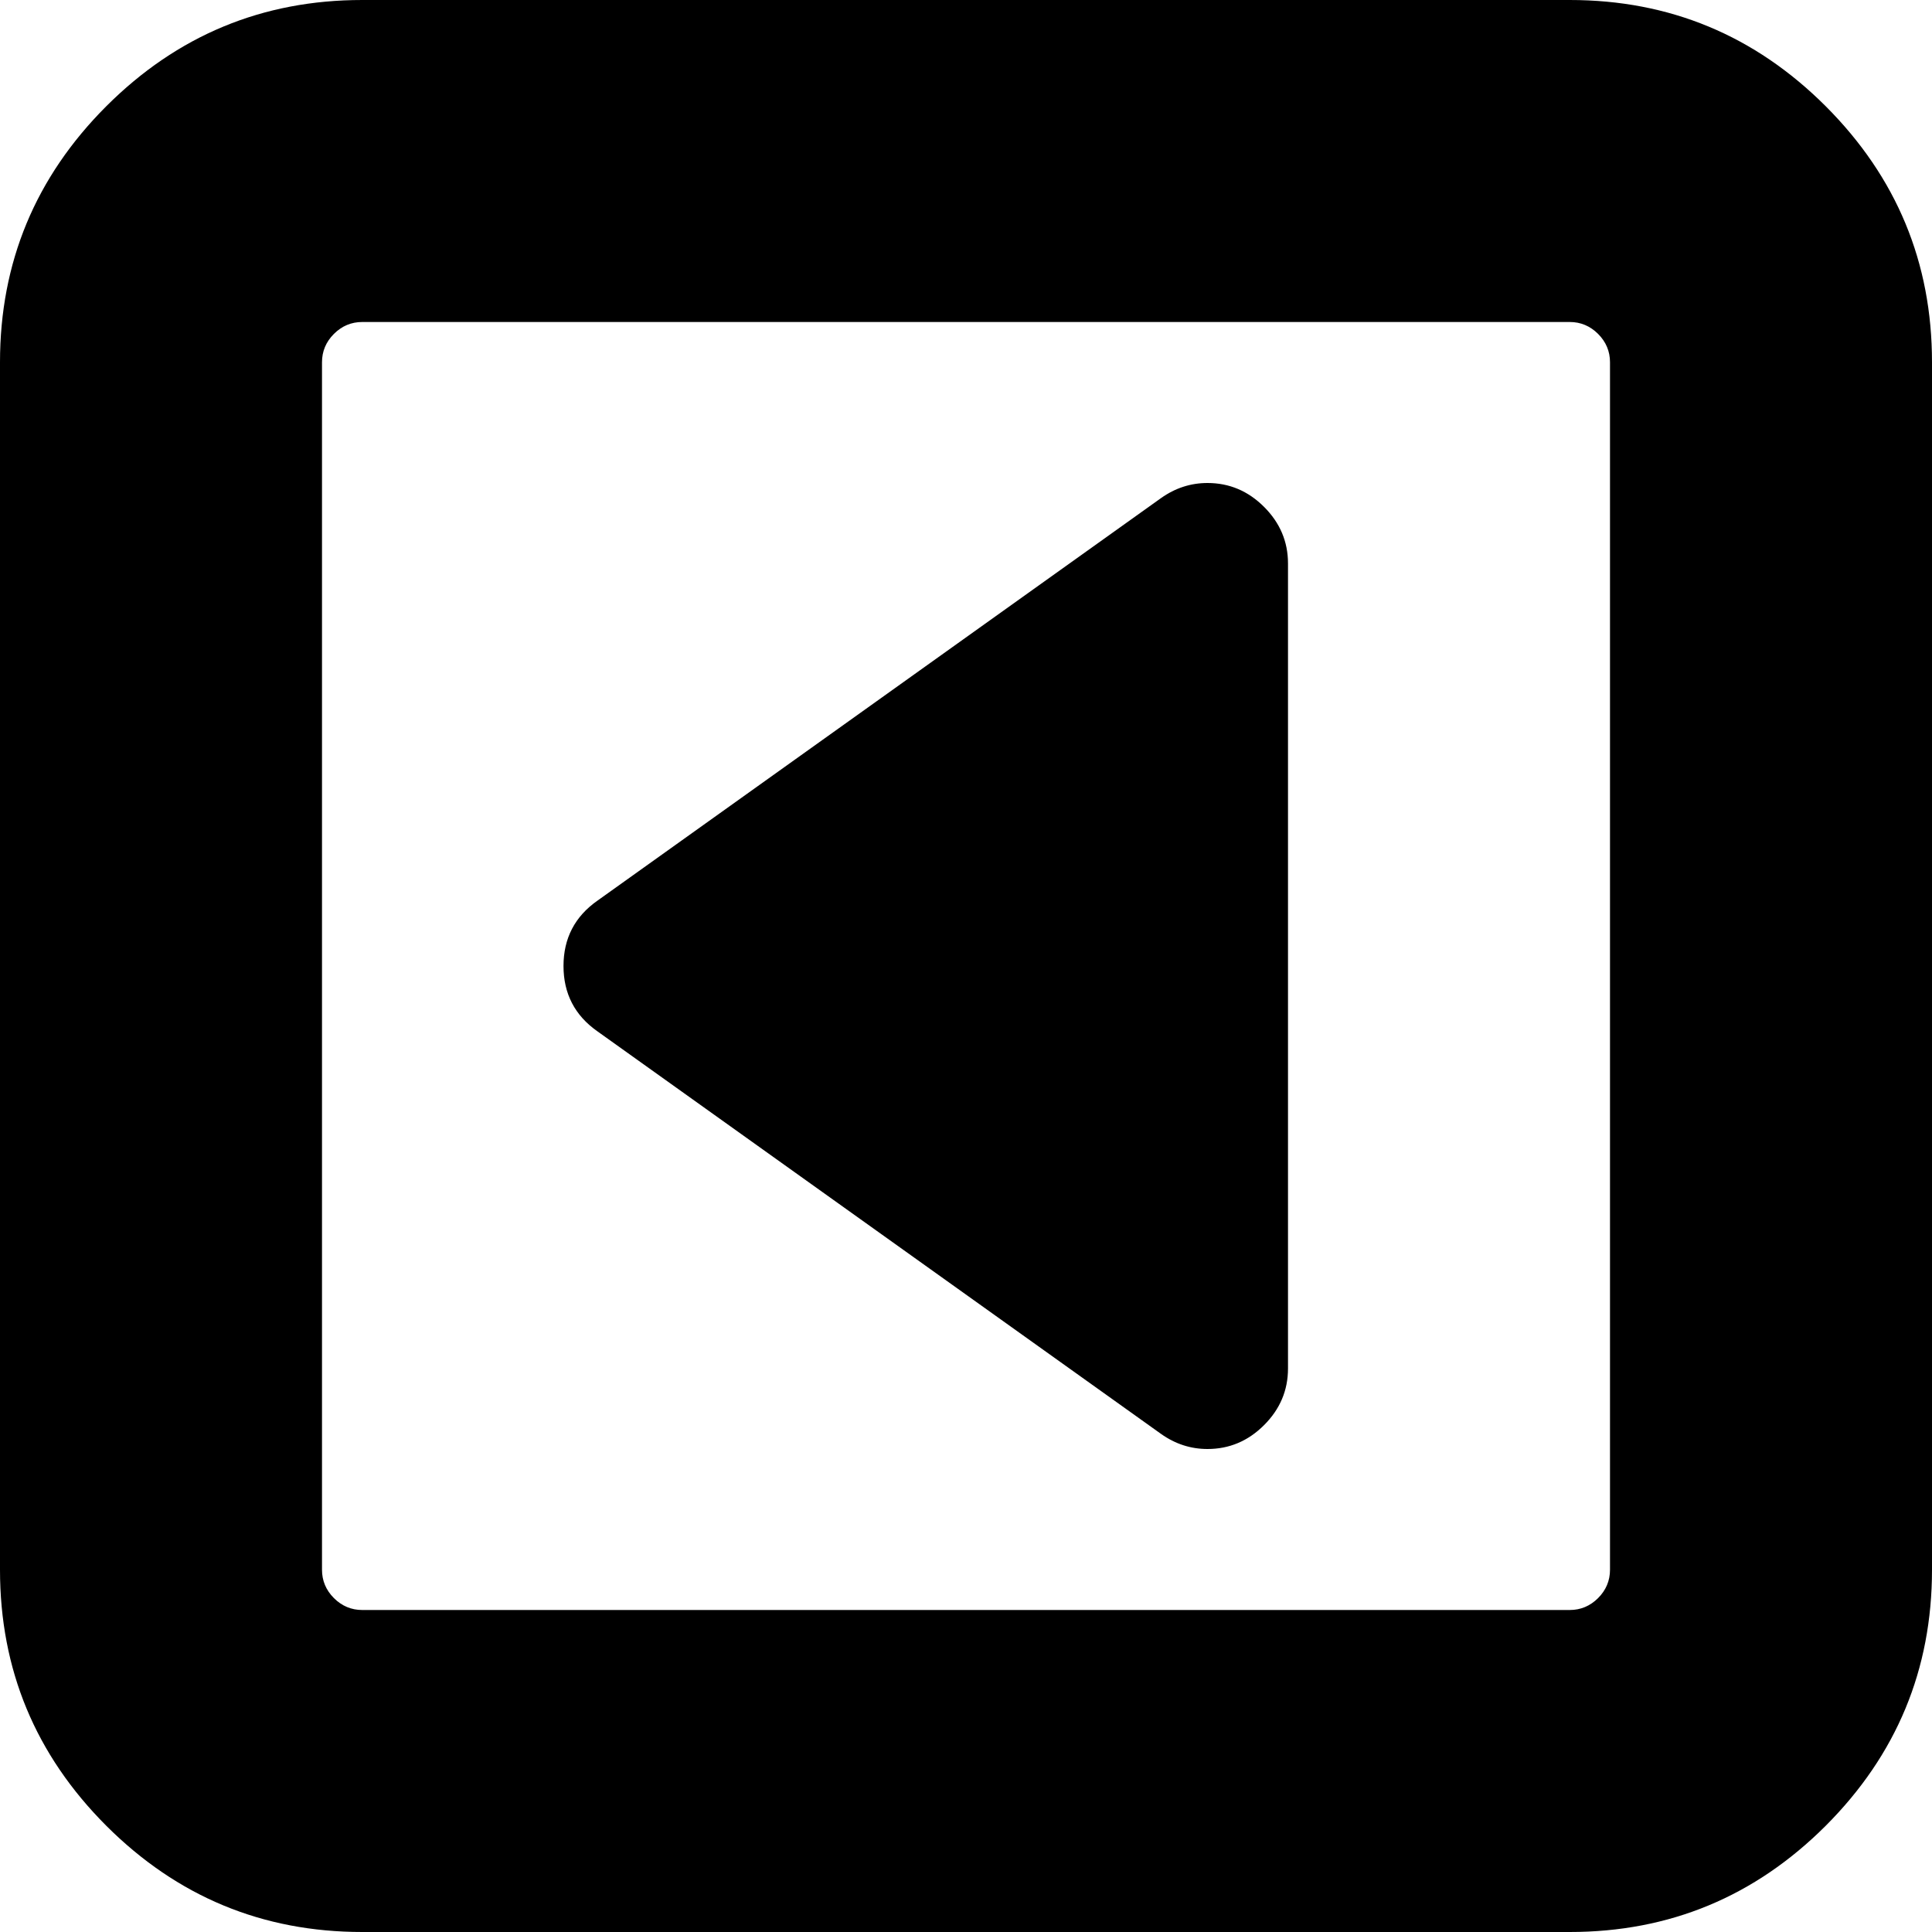
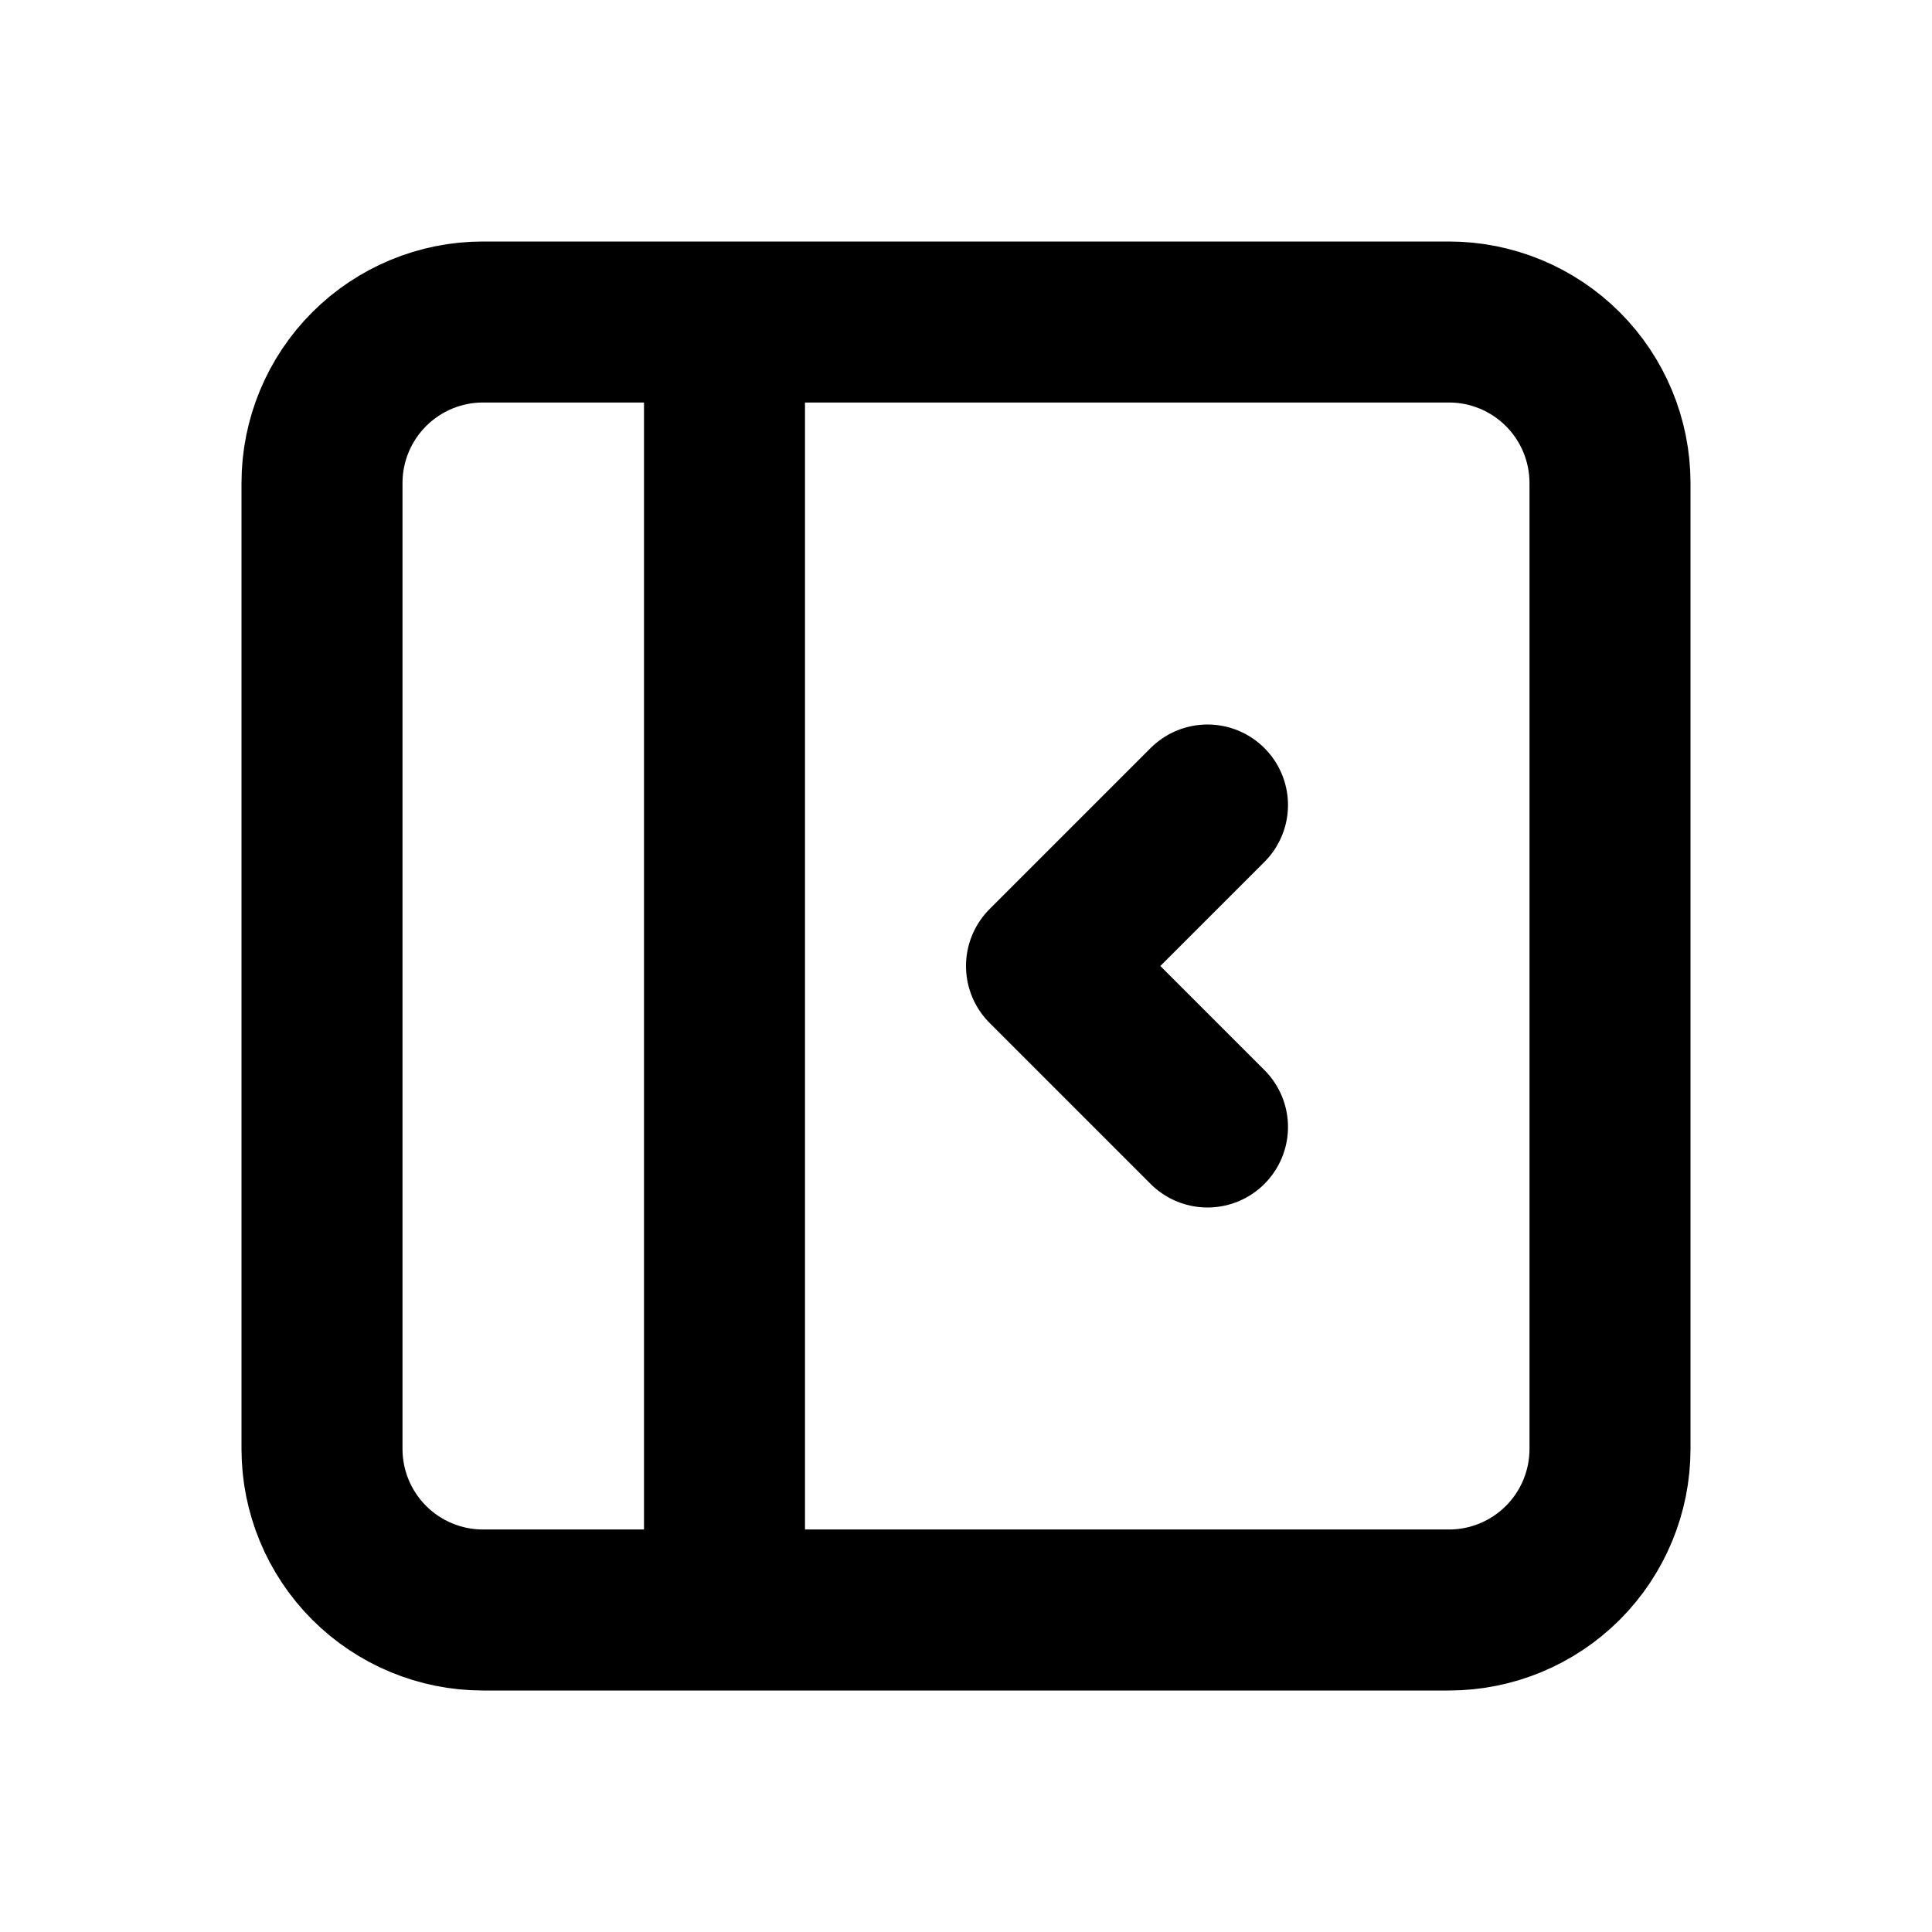
<svg xmlns="http://www.w3.org/2000/svg" width="24" height="24" viewBox="0 0 24 24" fill="none">
-   <path d="M16 7V17C16 17.271 15.901 17.505 15.703 17.703C15.505 17.901 15.271 18 15 18C14.792 18 14.599 17.938 14.422 17.812L7.422 12.812C7.141 12.615 7 12.344 7 12C7 11.656 7.141 11.385 7.422 11.188L14.422 6.188C14.599 6.062 14.792 6 15 6C15.271 6 15.505 6.099 15.703 6.297C15.901 6.495 16 6.729 16 7ZM20 19.5V4.5C20 4.365 19.951 4.247 19.852 4.148C19.753 4.049 19.635 4 19.5 4H4.5C4.365 4 4.247 4.049 4.148 4.148C4.049 4.247 4 4.365 4 4.5V19.5C4 19.635 4.049 19.753 4.148 19.852C4.247 19.951 4.365 20 4.5 20H19.5C19.635 20 19.753 19.951 19.852 19.852C19.951 19.753 20 19.635 20 19.5ZM24 4.5V19.5C24 20.74 23.56 21.799 22.68 22.68C21.799 23.56 20.74 24 19.5 24H4.5C3.26 24 2.201 23.56 1.32 22.68C0.44 21.799 0 20.74 0 19.5V4.5C0 3.26 0.44 2.201 1.32 1.32C2.201 0.44 3.26 0 4.5 0H19.5C20.74 0 21.799 0.44 22.68 1.32C23.56 2.201 24 3.26 24 4.5Z" fill="black" />
+   <path d="M9 4V20M4 6C4 5.47 4.211 4.961 4.586 4.586C4.961 4.211 5.47 4 6 4H18C18.53 4 19.039 4.211 19.414 4.586C19.789 4.961 20 5.47 20 6V18C20 18.53 19.789 19.039 19.414 19.414C19.039 19.789 18.53 20 18 20H6C5.47 20 4.961 19.789 4.586 19.414C4.211 19.039 4 18.53 4 18V6Z" stroke="black" stroke-width="2" stroke-linecap="round" stroke-linejoin="round" />
+   <path d="M15 10L13 12L15 14" stroke="black" stroke-width="2" stroke-linecap="round" stroke-linejoin="round" />
</svg>
